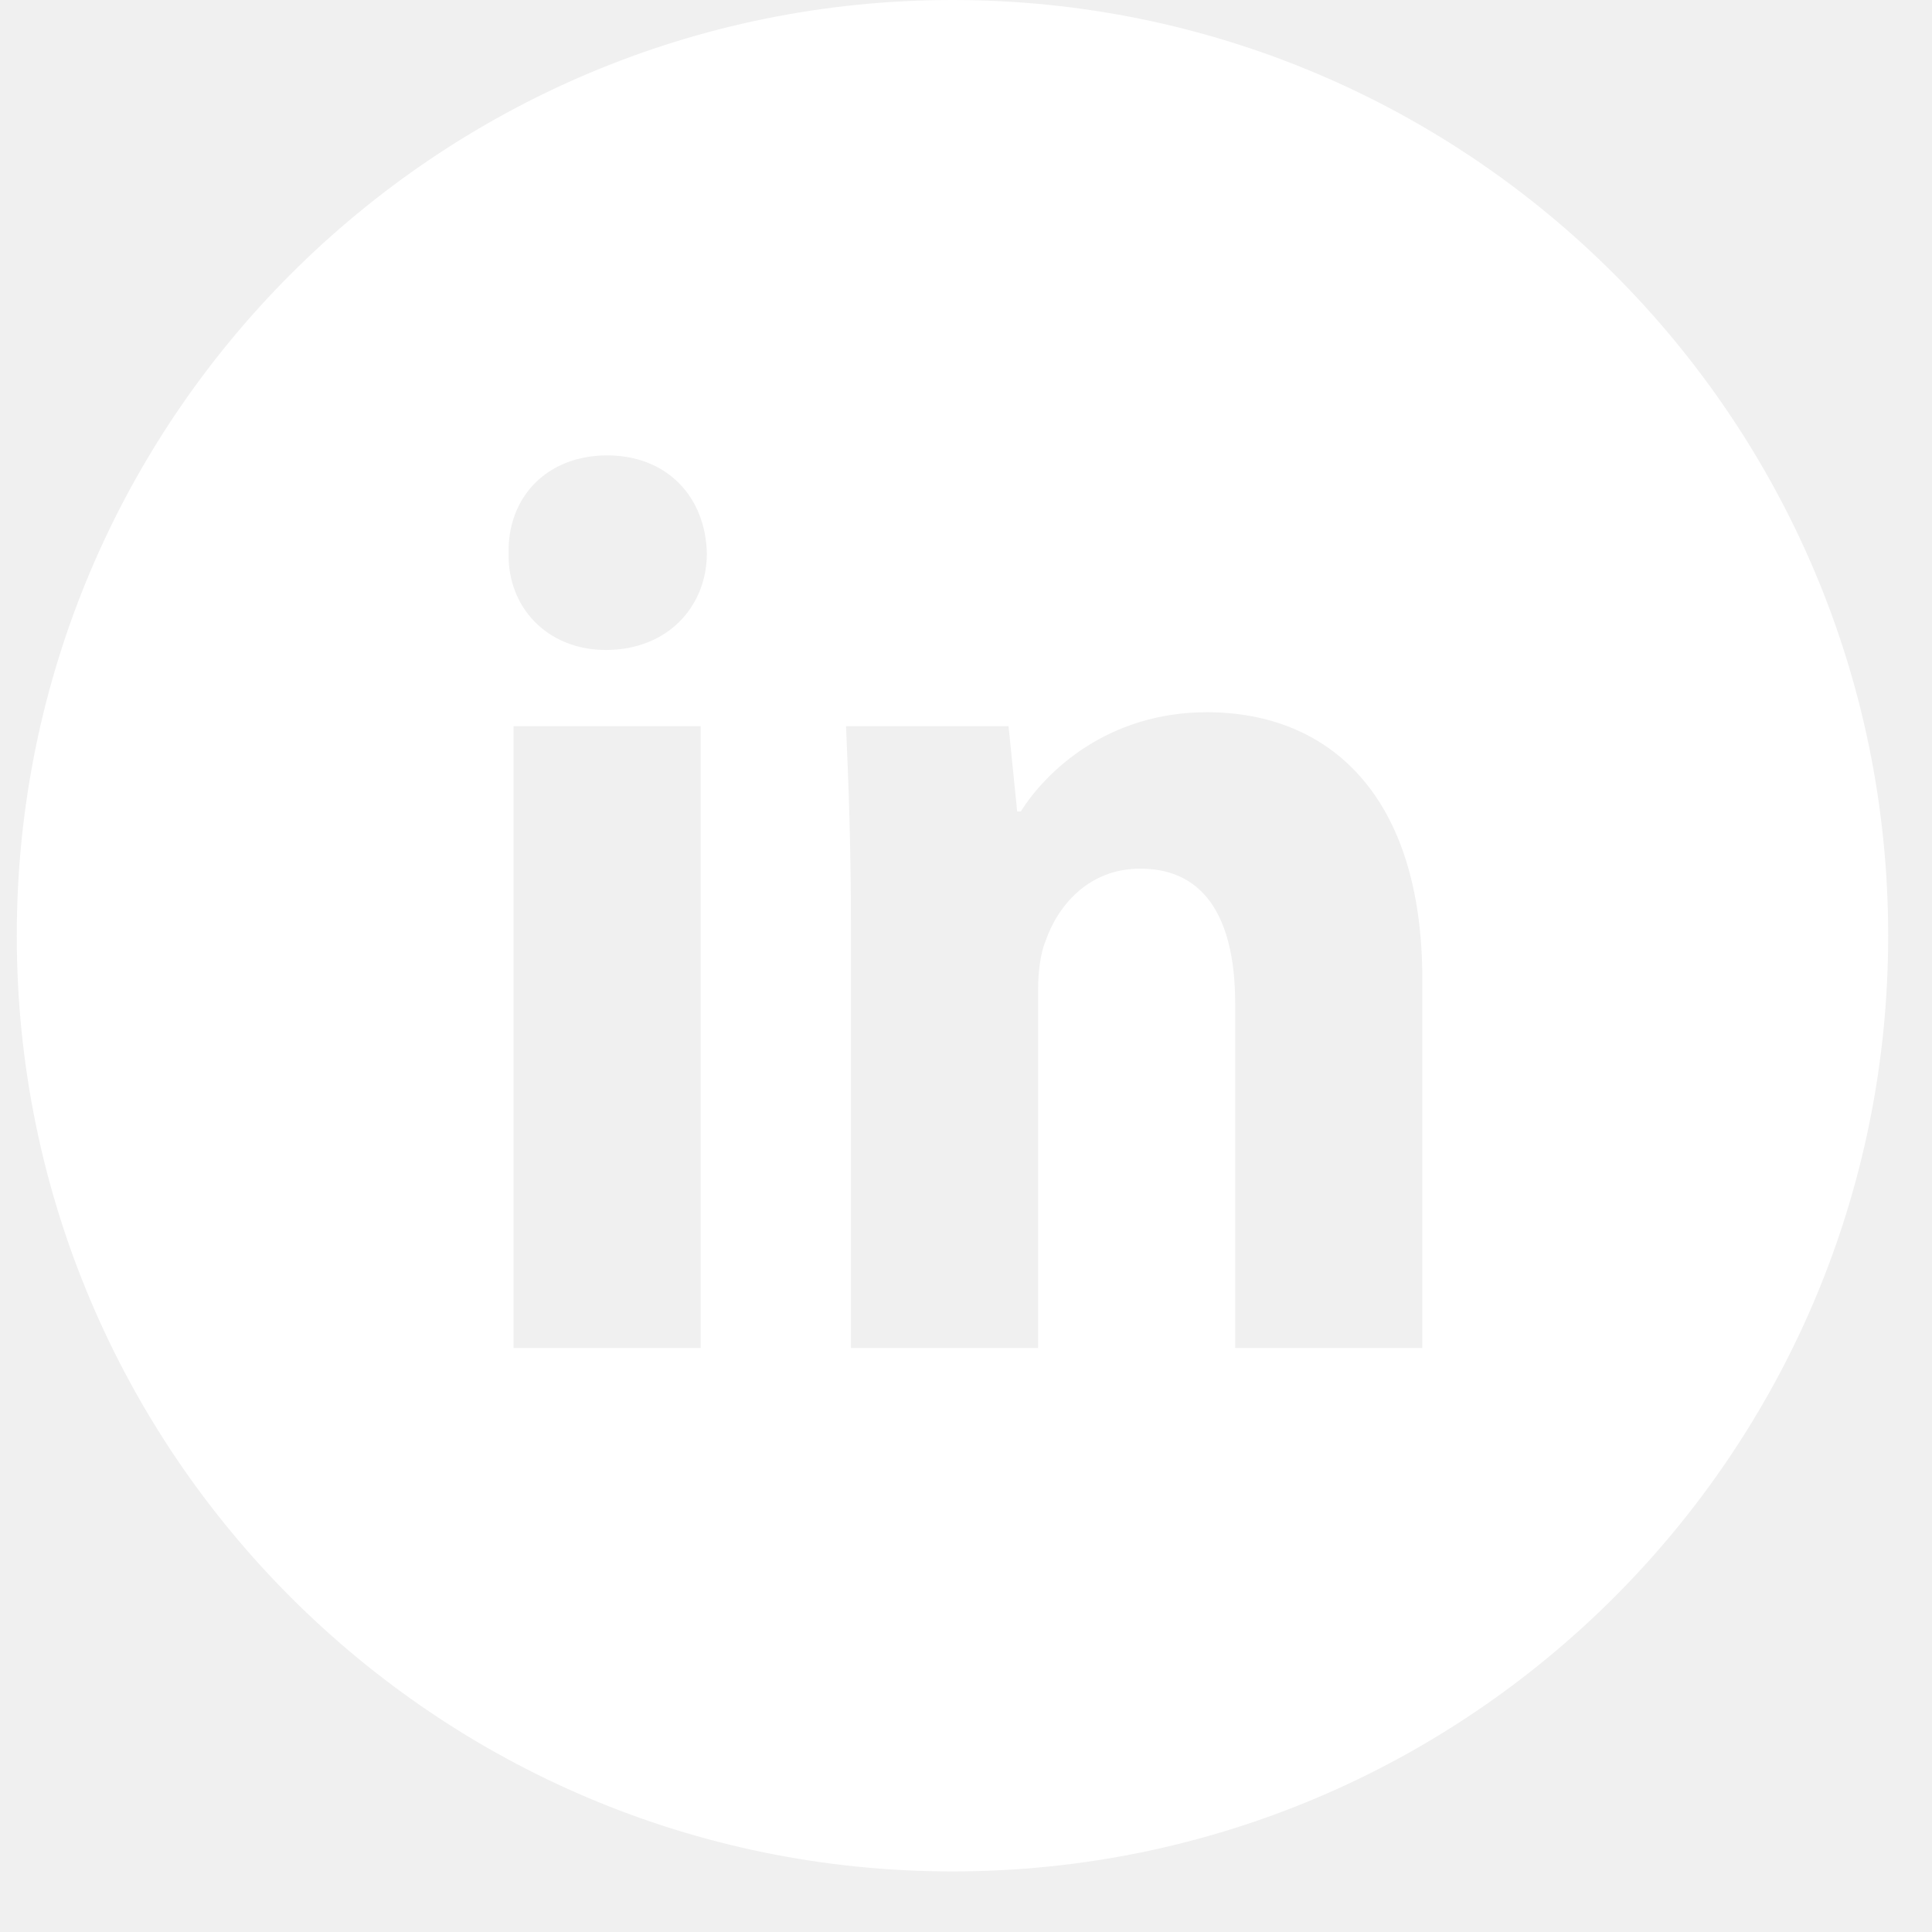
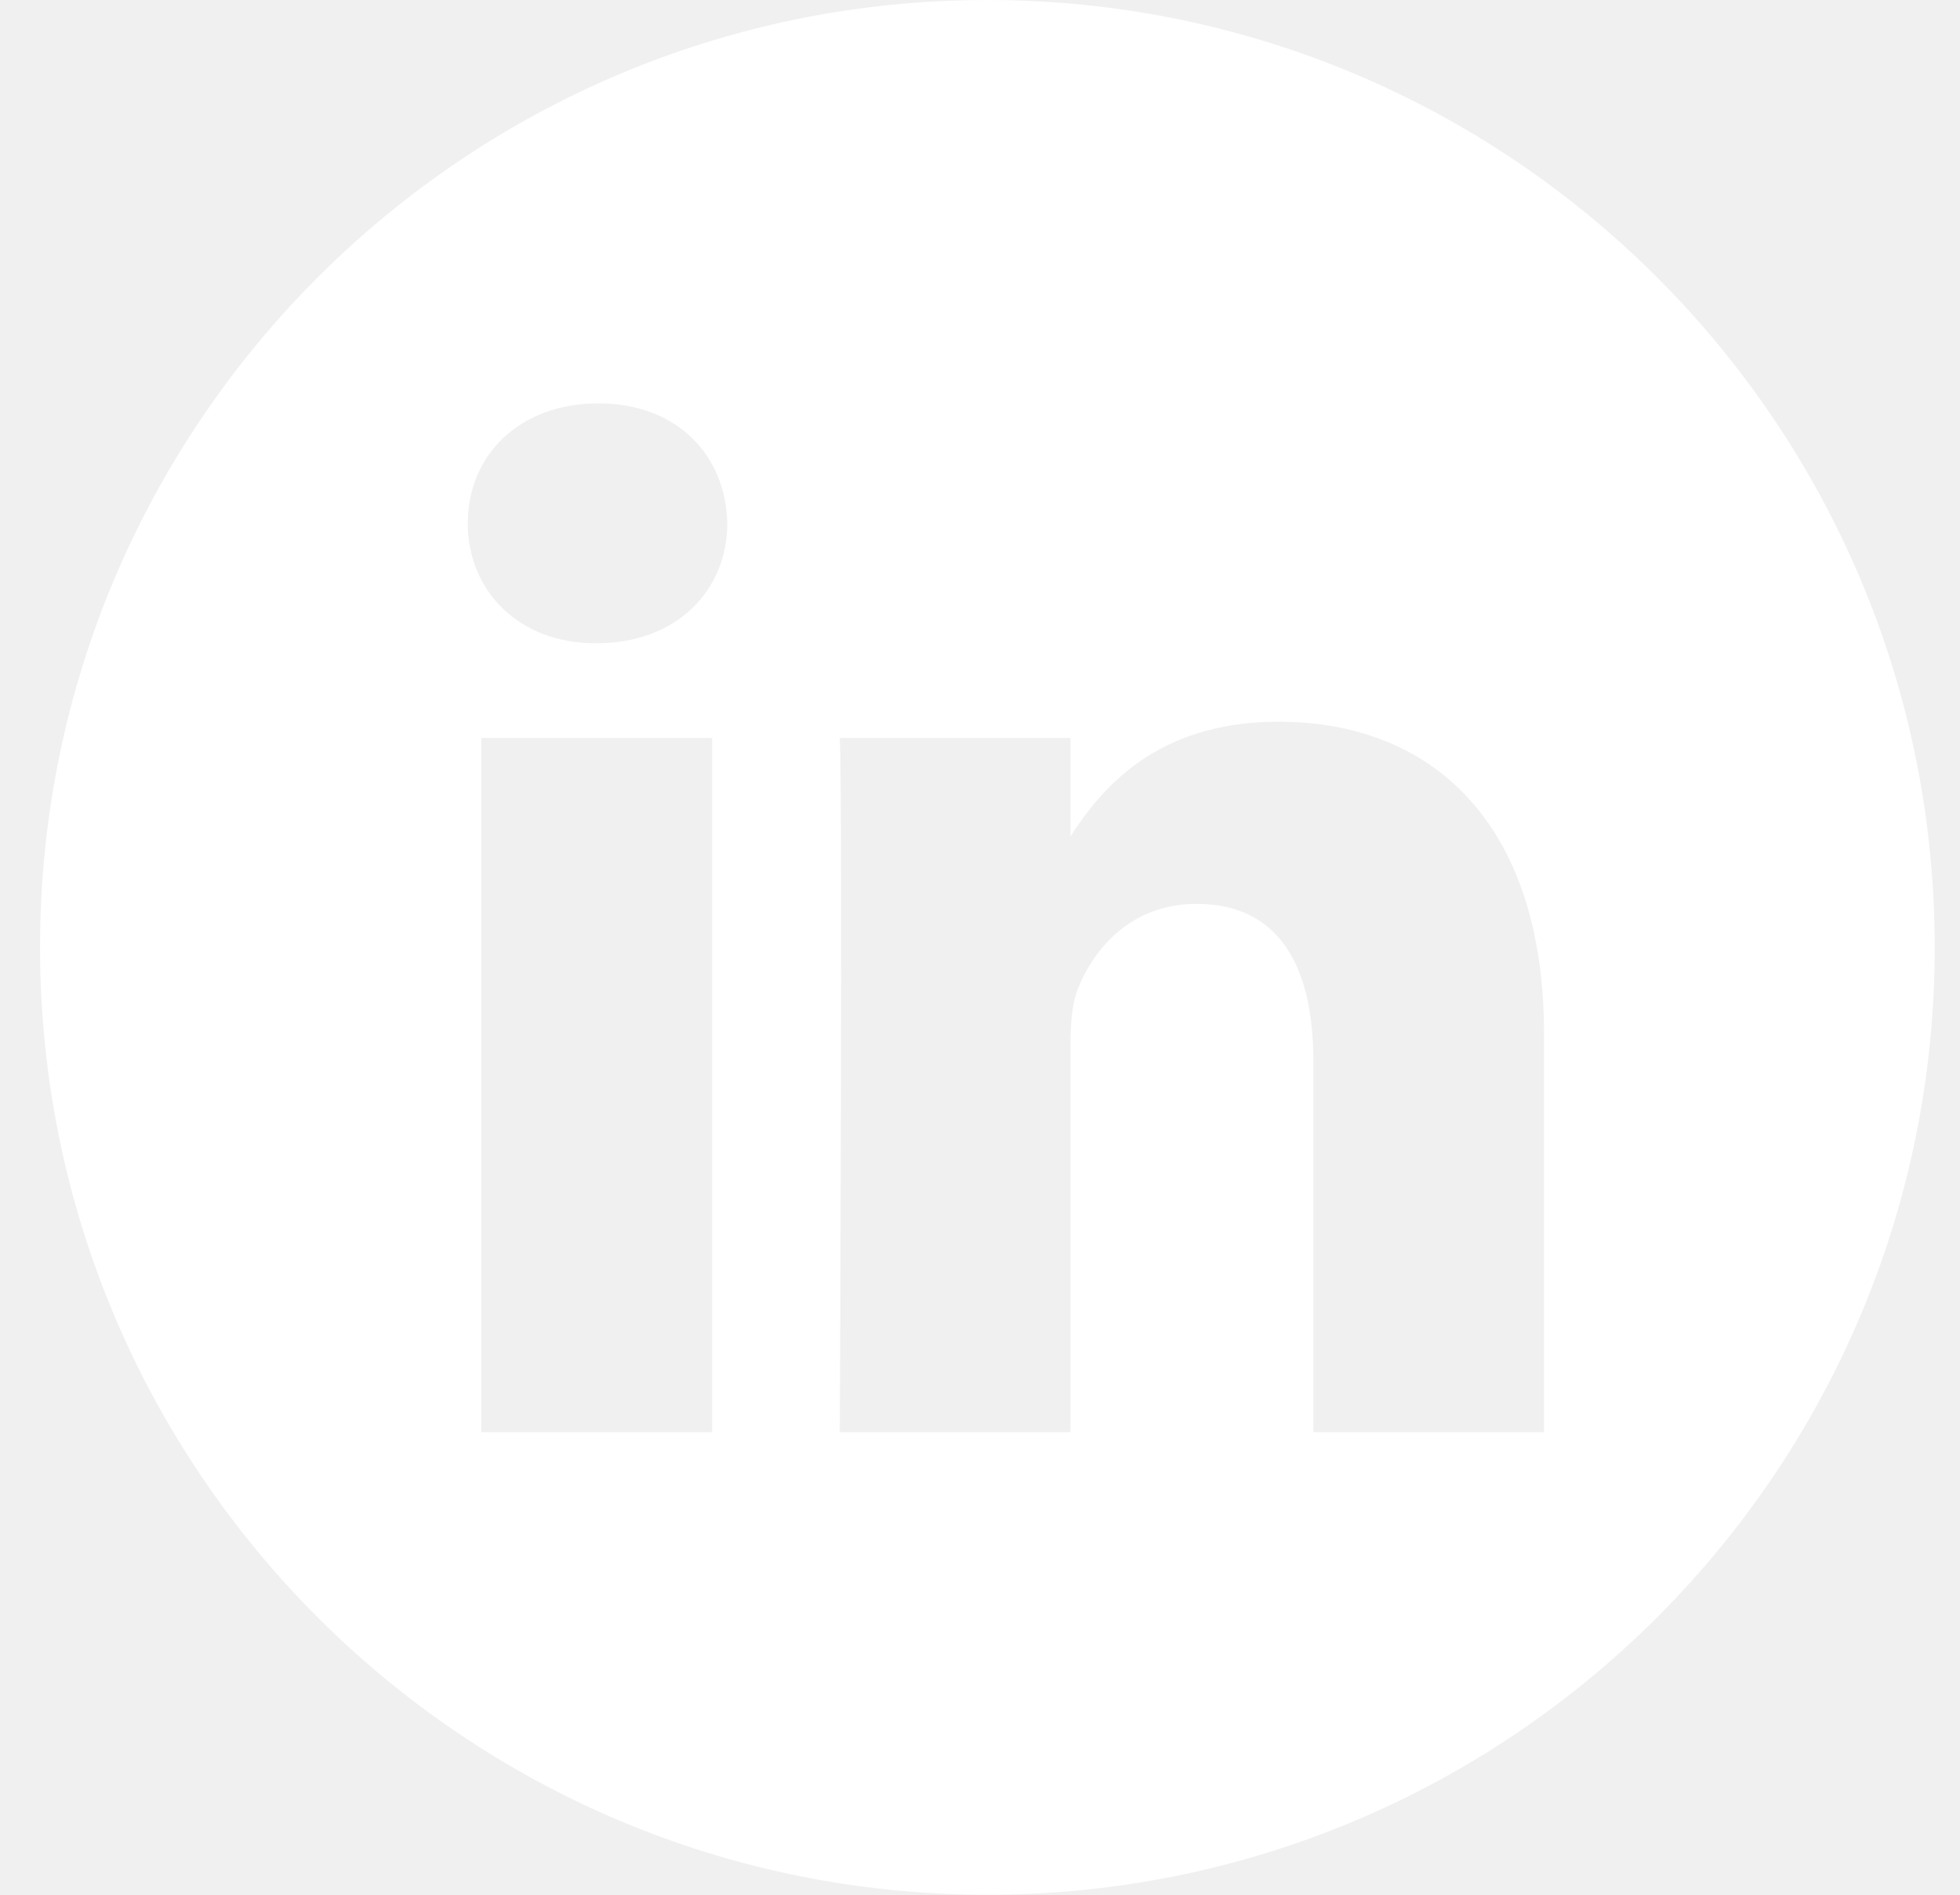
- <svg xmlns="http://www.w3.org/2000/svg" width="31" height="31" viewBox="0 0 31 31" fill="none">
-   <path d="M15.283 30.028C6.991 30.028 0.269 23.306 0.269 15.014C0.269 6.722 6.991 0 15.283 0C23.575 0 30.297 6.722 30.297 15.014C30.297 23.306 23.575 30.028 15.283 30.028ZM11.243 21.63V11.653H8.24V21.63H11.243ZM9.742 7.307C8.773 7.307 8.141 7.98 8.161 8.878C8.141 9.735 8.773 10.429 9.722 10.429C10.71 10.429 11.342 9.735 11.342 8.878C11.322 7.98 10.71 7.307 9.742 7.307ZM13.654 21.63H16.657V15.876C16.657 15.591 16.697 15.285 16.776 15.101C16.973 14.53 17.467 13.938 18.297 13.938C19.383 13.938 19.819 14.815 19.819 16.101V21.63H22.822V15.713C22.822 12.775 21.34 11.428 19.364 11.428C17.764 11.428 16.776 12.388 16.38 13.02H16.321L16.183 11.653H13.575C13.614 12.53 13.654 13.591 13.654 14.836V21.63Z" fill="white" />
+ <svg xmlns="http://www.w3.org/2000/svg" width="30" height="29" viewBox="0 0 30 29" fill="none">
+   <path d="M15.113 0C7.106 0 0.613 6.493 0.613 14.5C0.613 22.507 7.106 29 15.113 29C23.12 29 29.613 22.507 29.613 14.5C29.613 6.493 23.12 0 15.113 0ZM10.9 21.92H7.368V11.296H10.9L10.9 21.92ZM9.134 9.845H9.111C7.926 9.845 7.16 9.029 7.16 8.01C7.16 6.967 7.95 6.174 9.158 6.174C10.366 6.174 11.109 6.967 11.132 8.01C11.132 9.029 10.366 9.845 9.134 9.845V9.845ZM23.633 21.92H20.102V16.236C20.102 14.808 19.591 13.834 18.313 13.834C17.338 13.834 16.757 14.491 16.502 15.125C16.408 15.352 16.385 15.669 16.385 15.987V21.92H12.854C12.854 21.92 12.9 12.292 12.854 11.296H16.385V12.8C16.855 12.076 17.694 11.046 19.568 11.046C21.891 11.046 23.633 12.565 23.633 15.828V21.92Z" fill="white" />
</svg>
